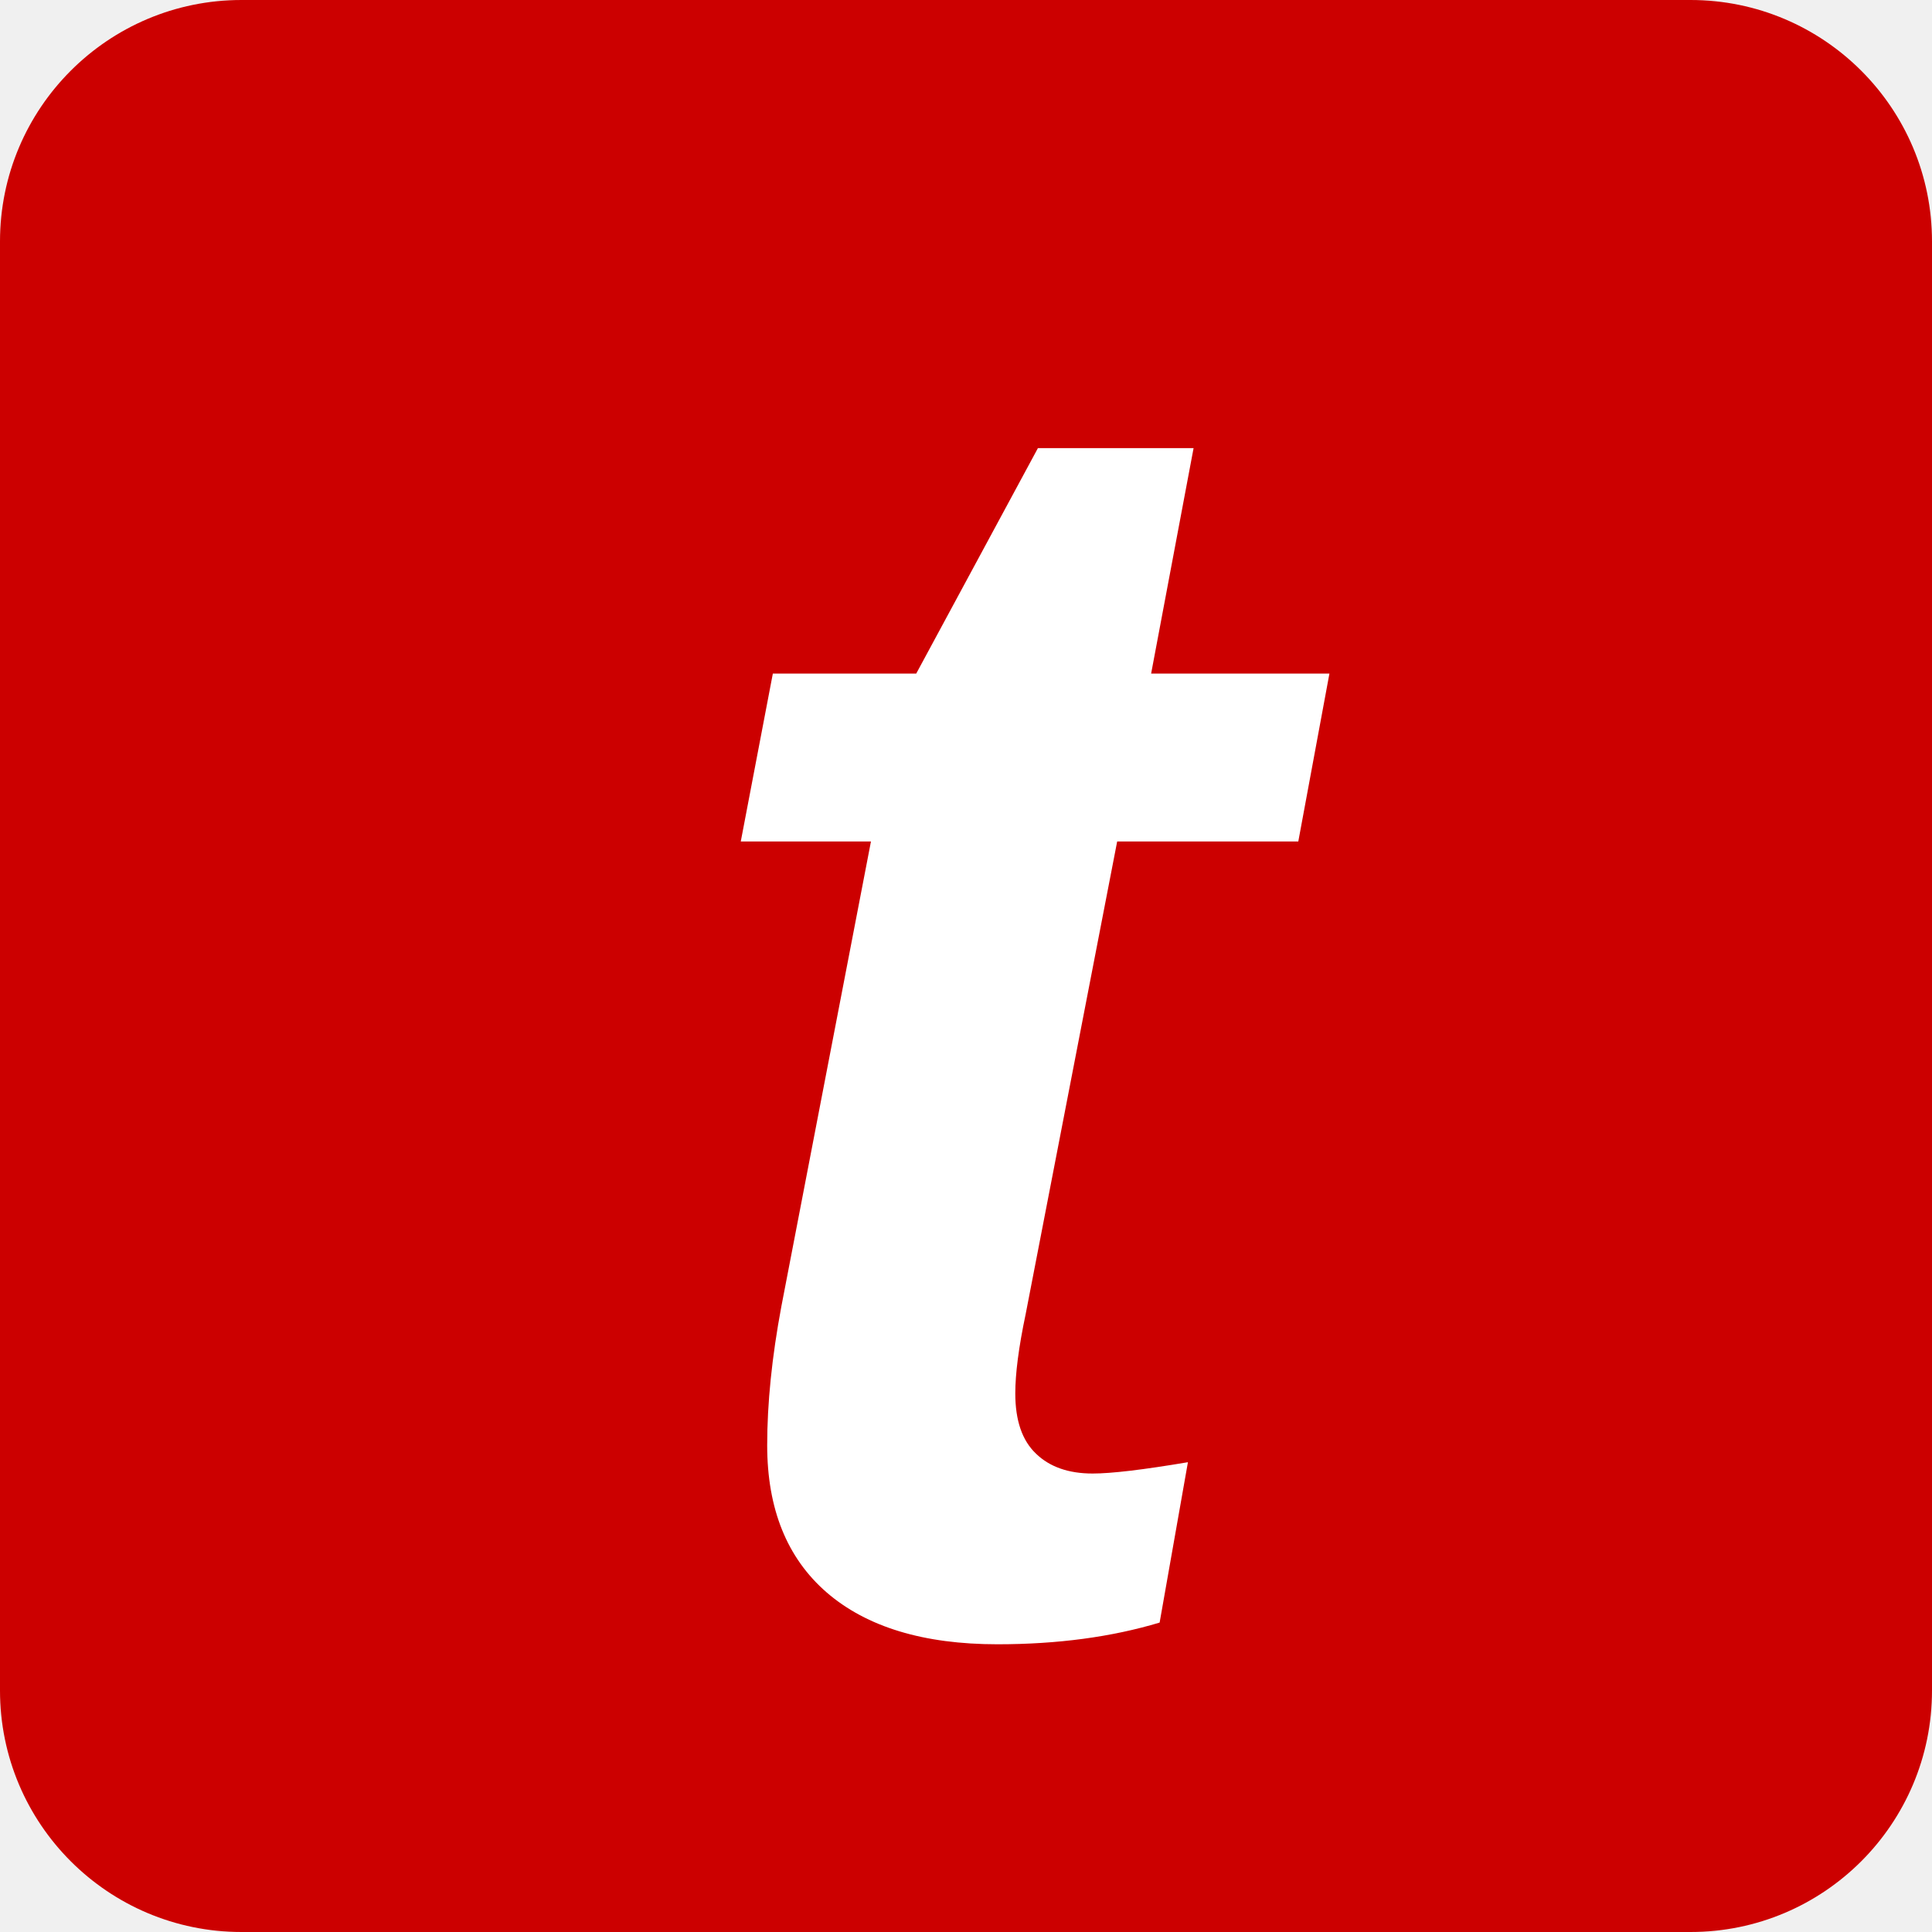
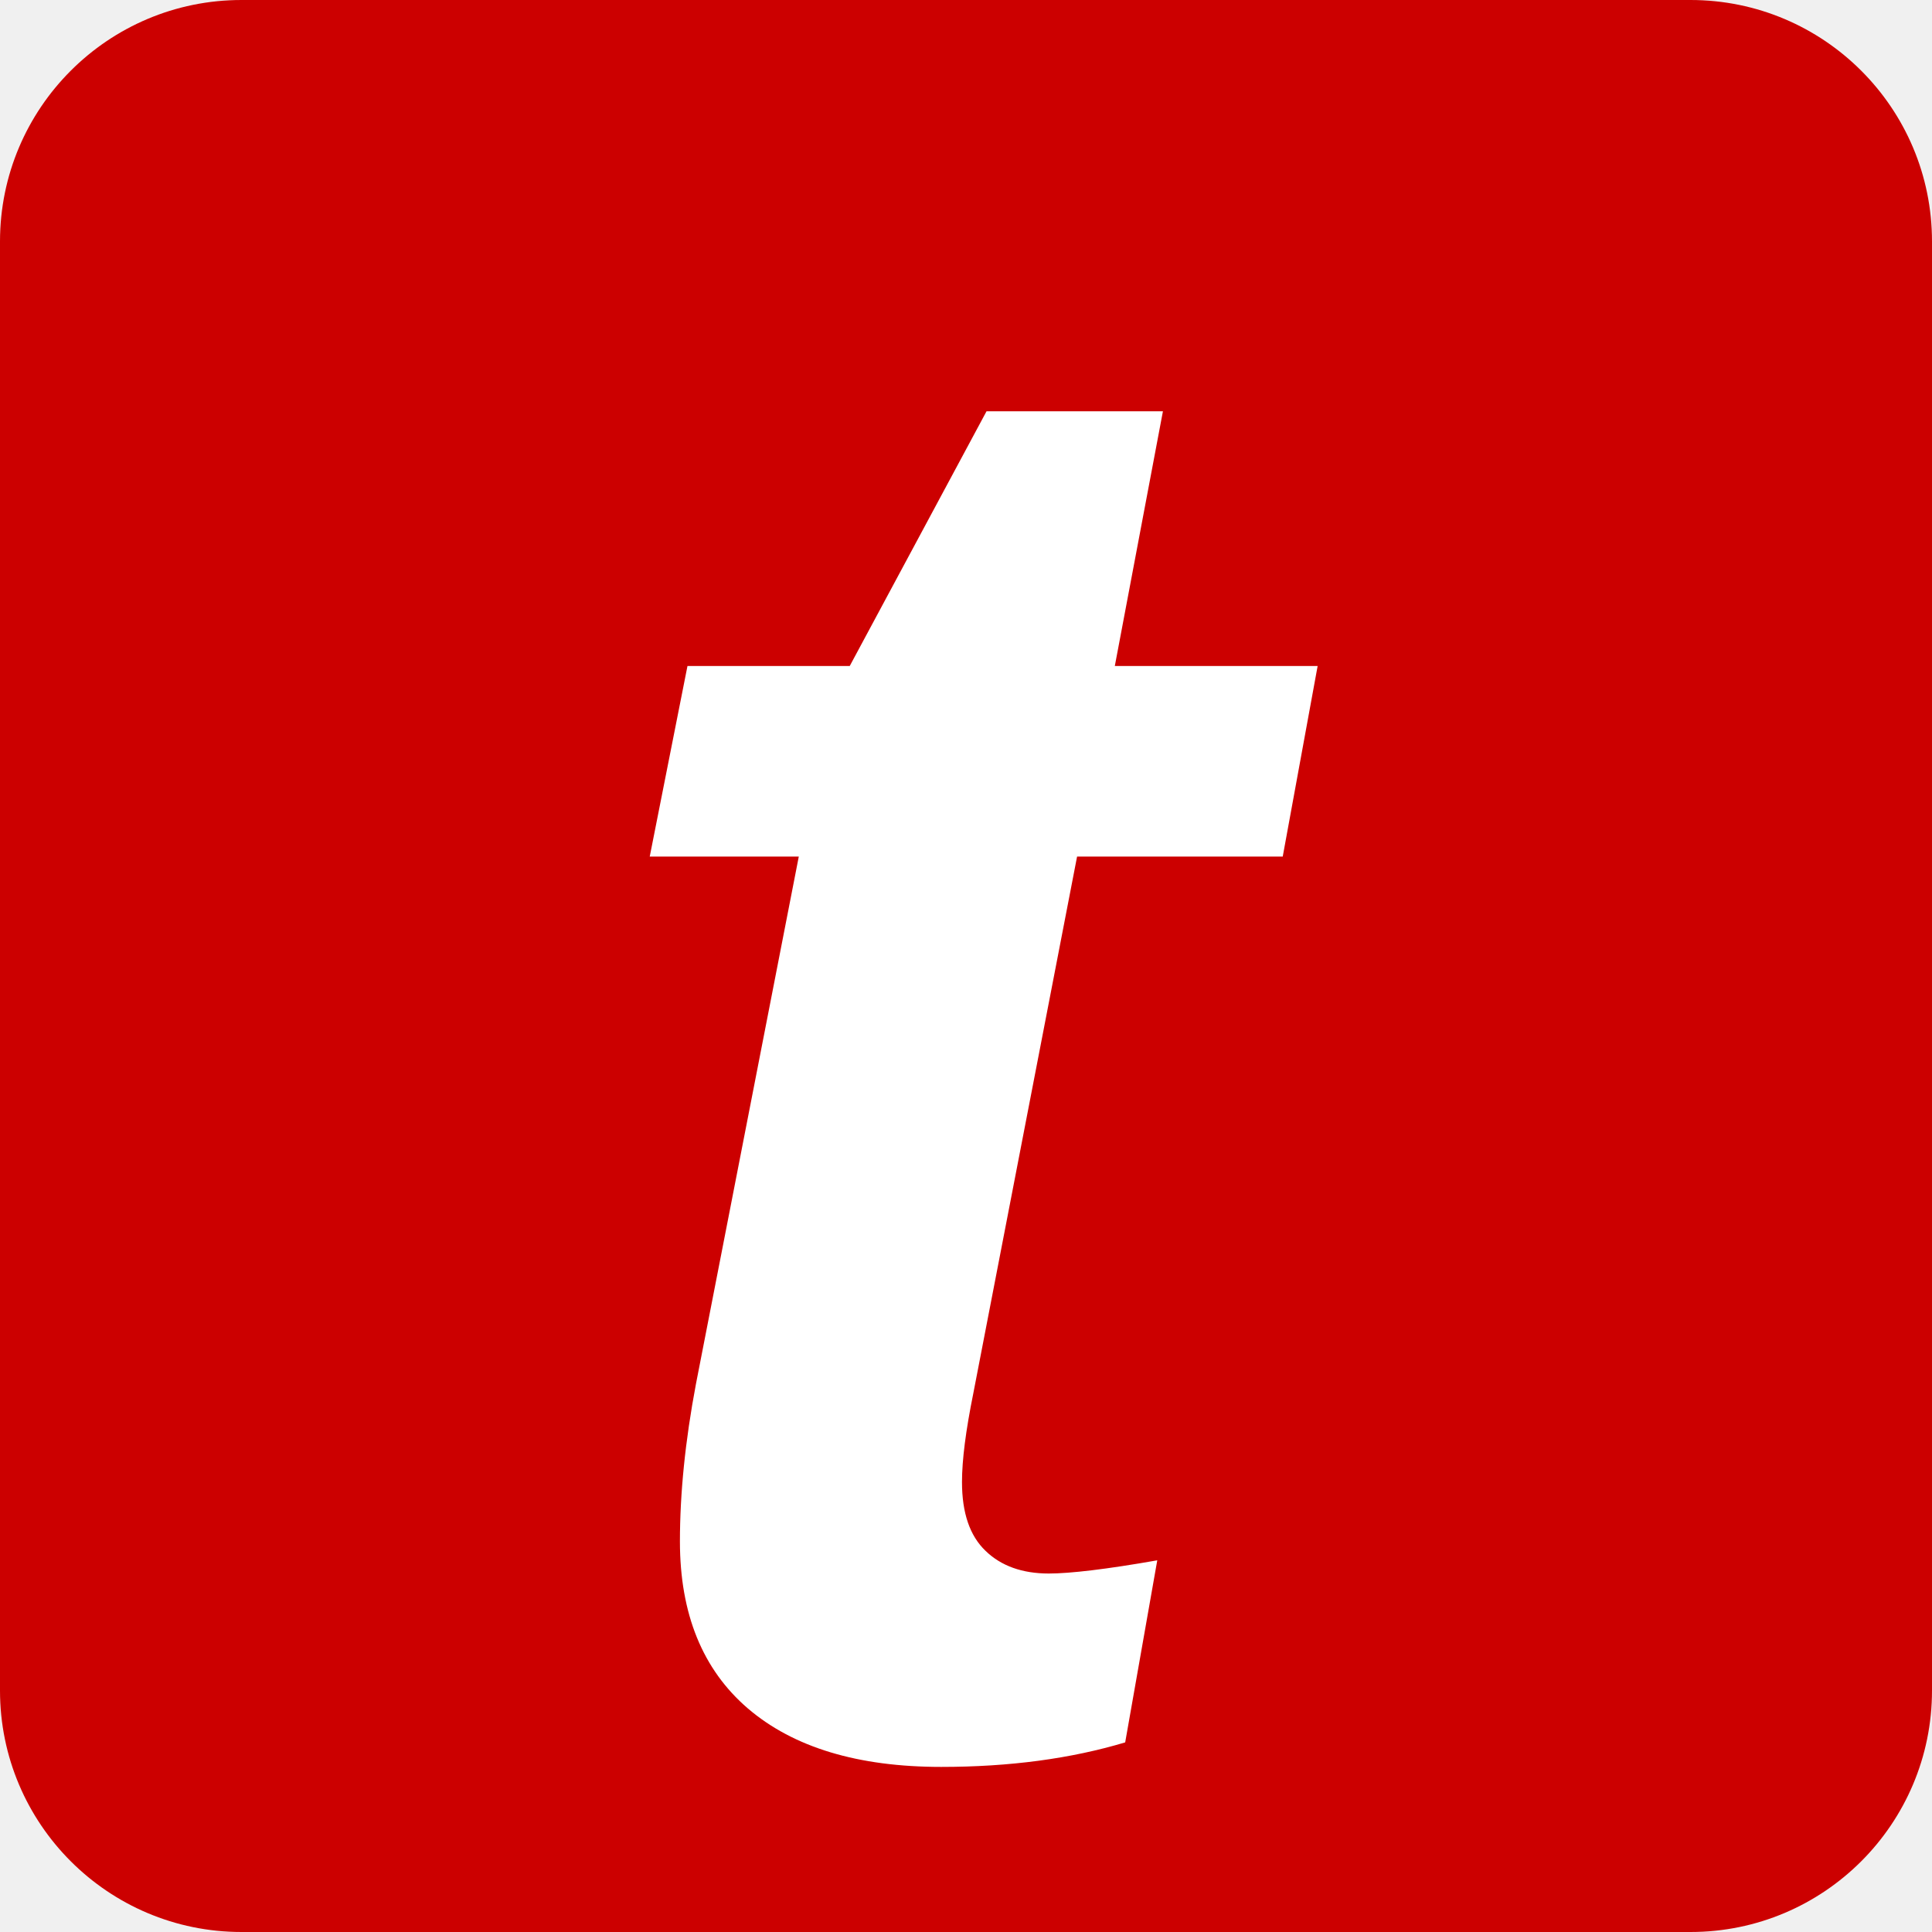
<svg xmlns="http://www.w3.org/2000/svg" viewBox="0 0 32 32">
  <rect width="32" height="32" rx="4" fill="#CC0000" />
-   <text x="16" y="27" font-family="Arial Black,Arial,sans-serif" font-size="30" font-weight="900" font-style="italic" fill="white" text-anchor="middle">t</text>
+   <text x="15" y="29" font-family="Arial Black,Arial,sans-serif" font-size="34" font-weight="900" font-style="italic" fill="white" text-anchor="middle">t</text>
</svg>
